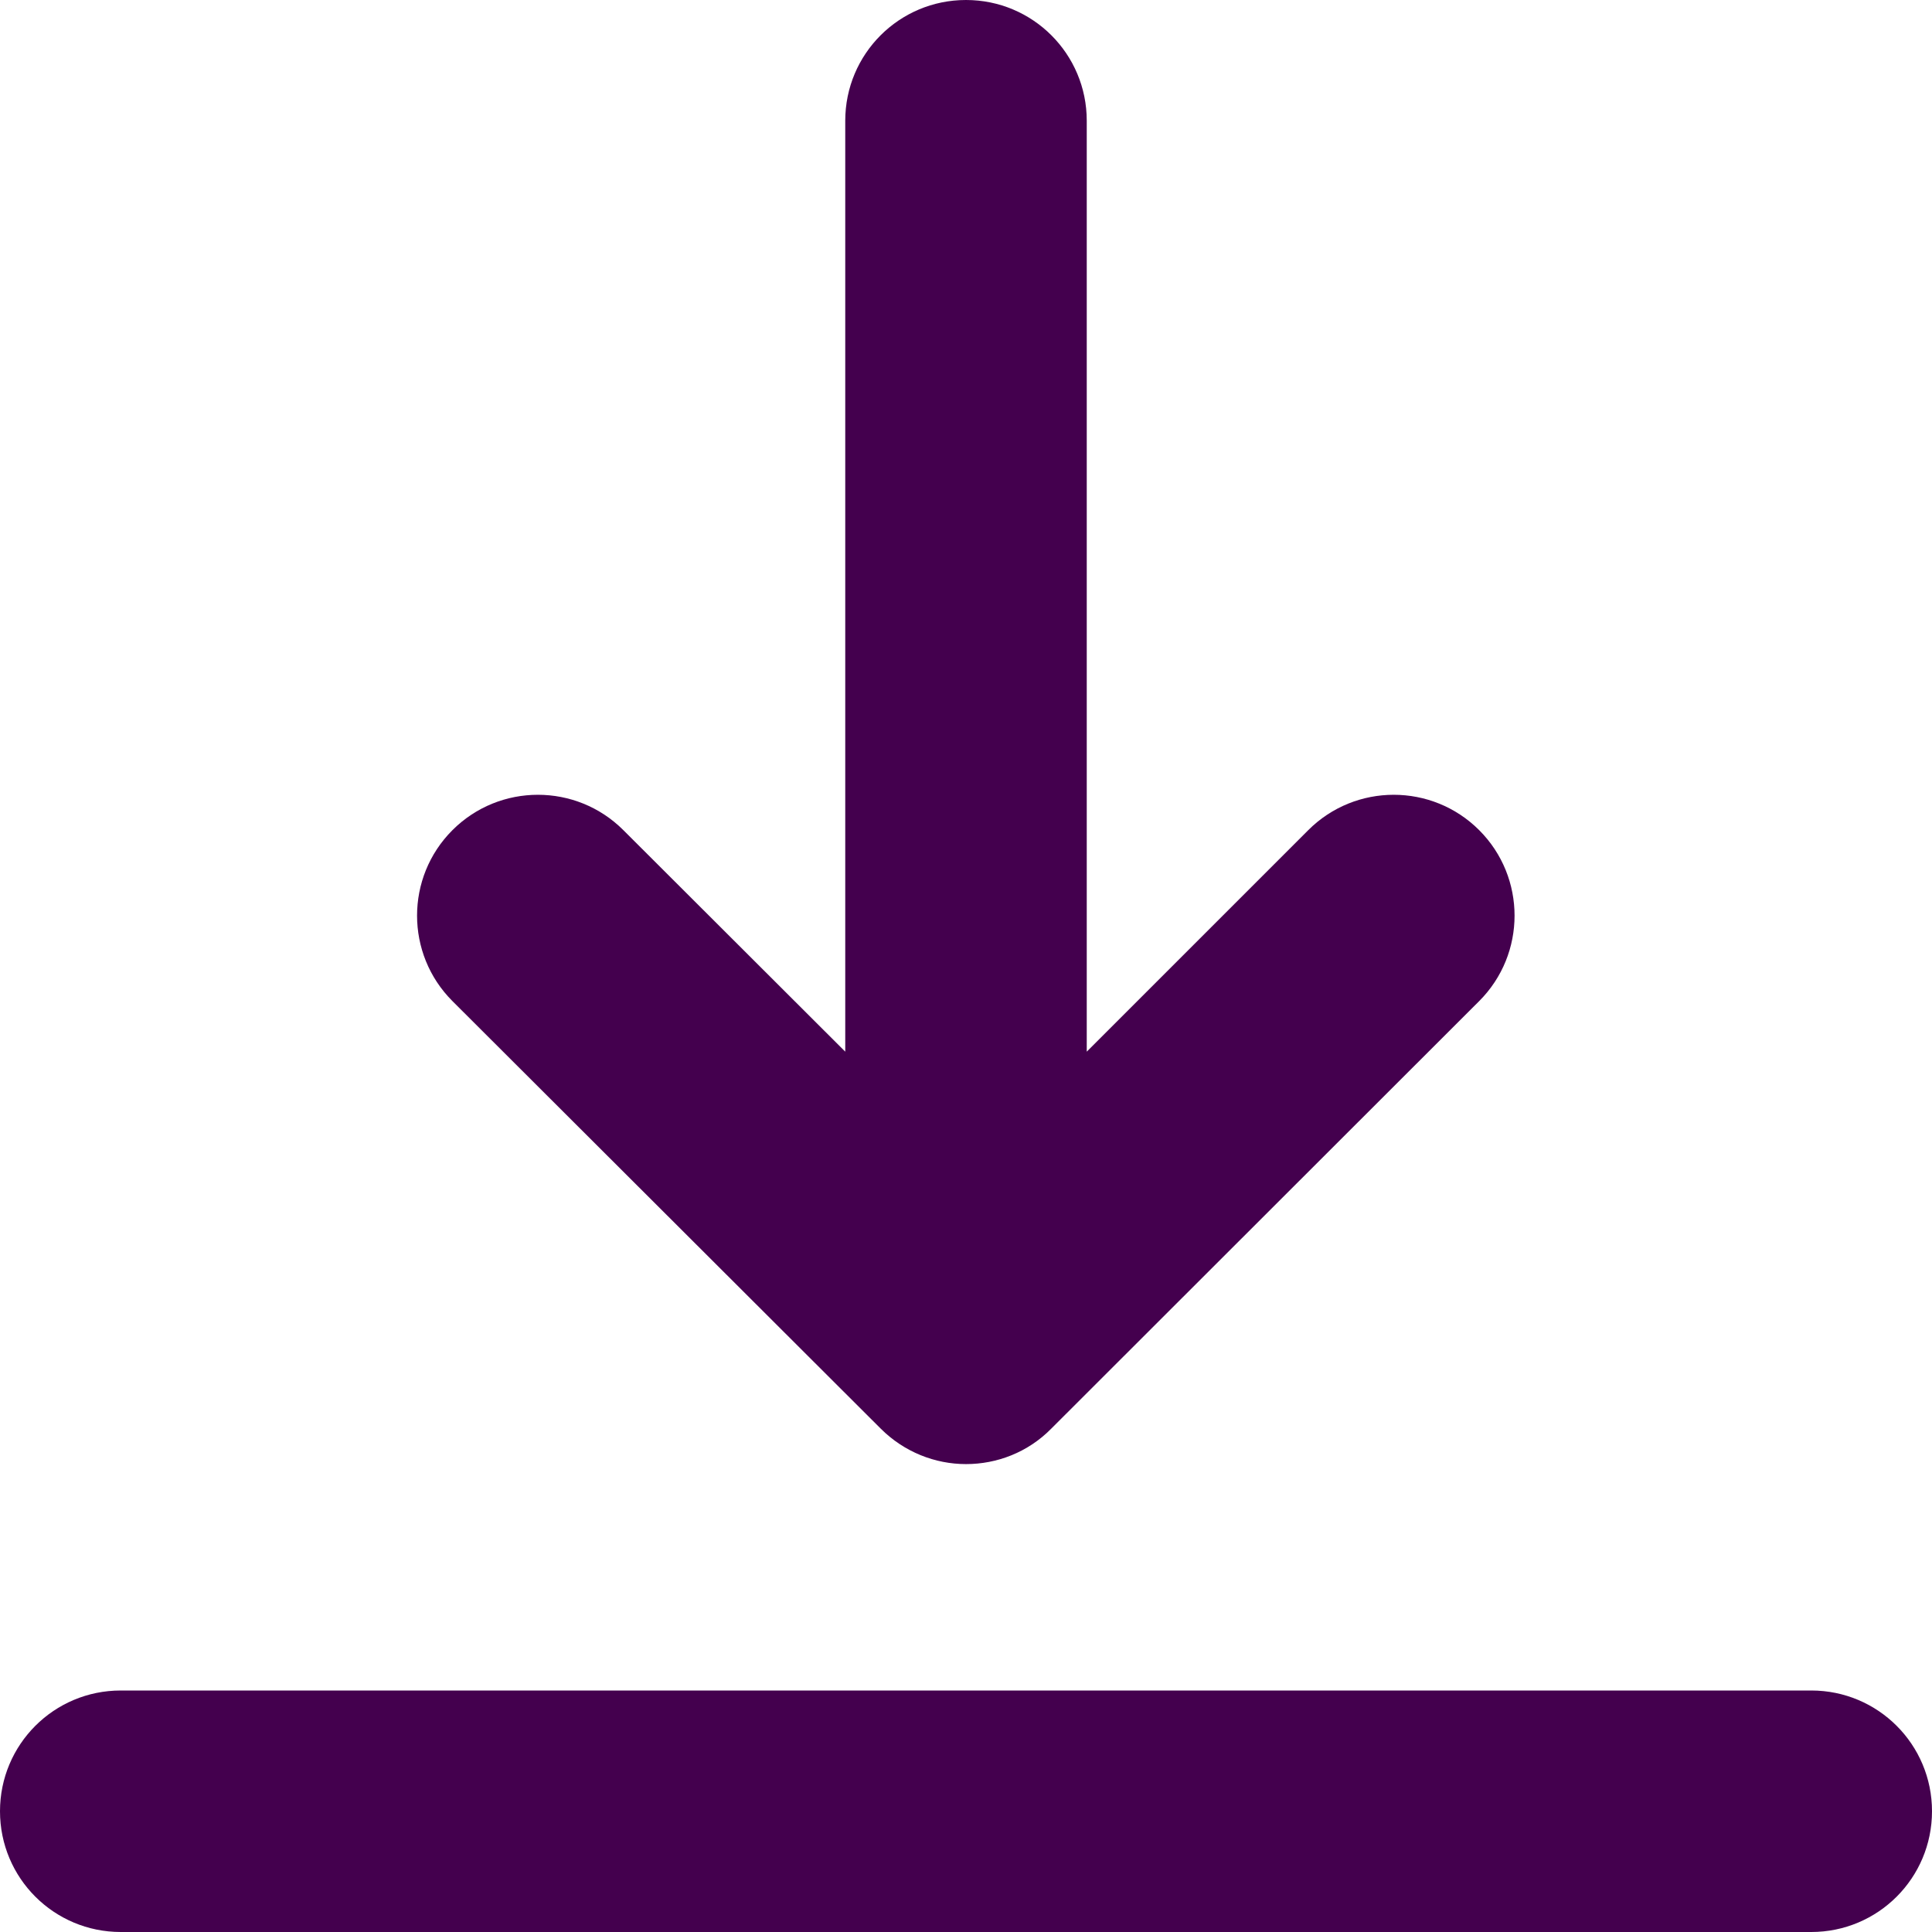
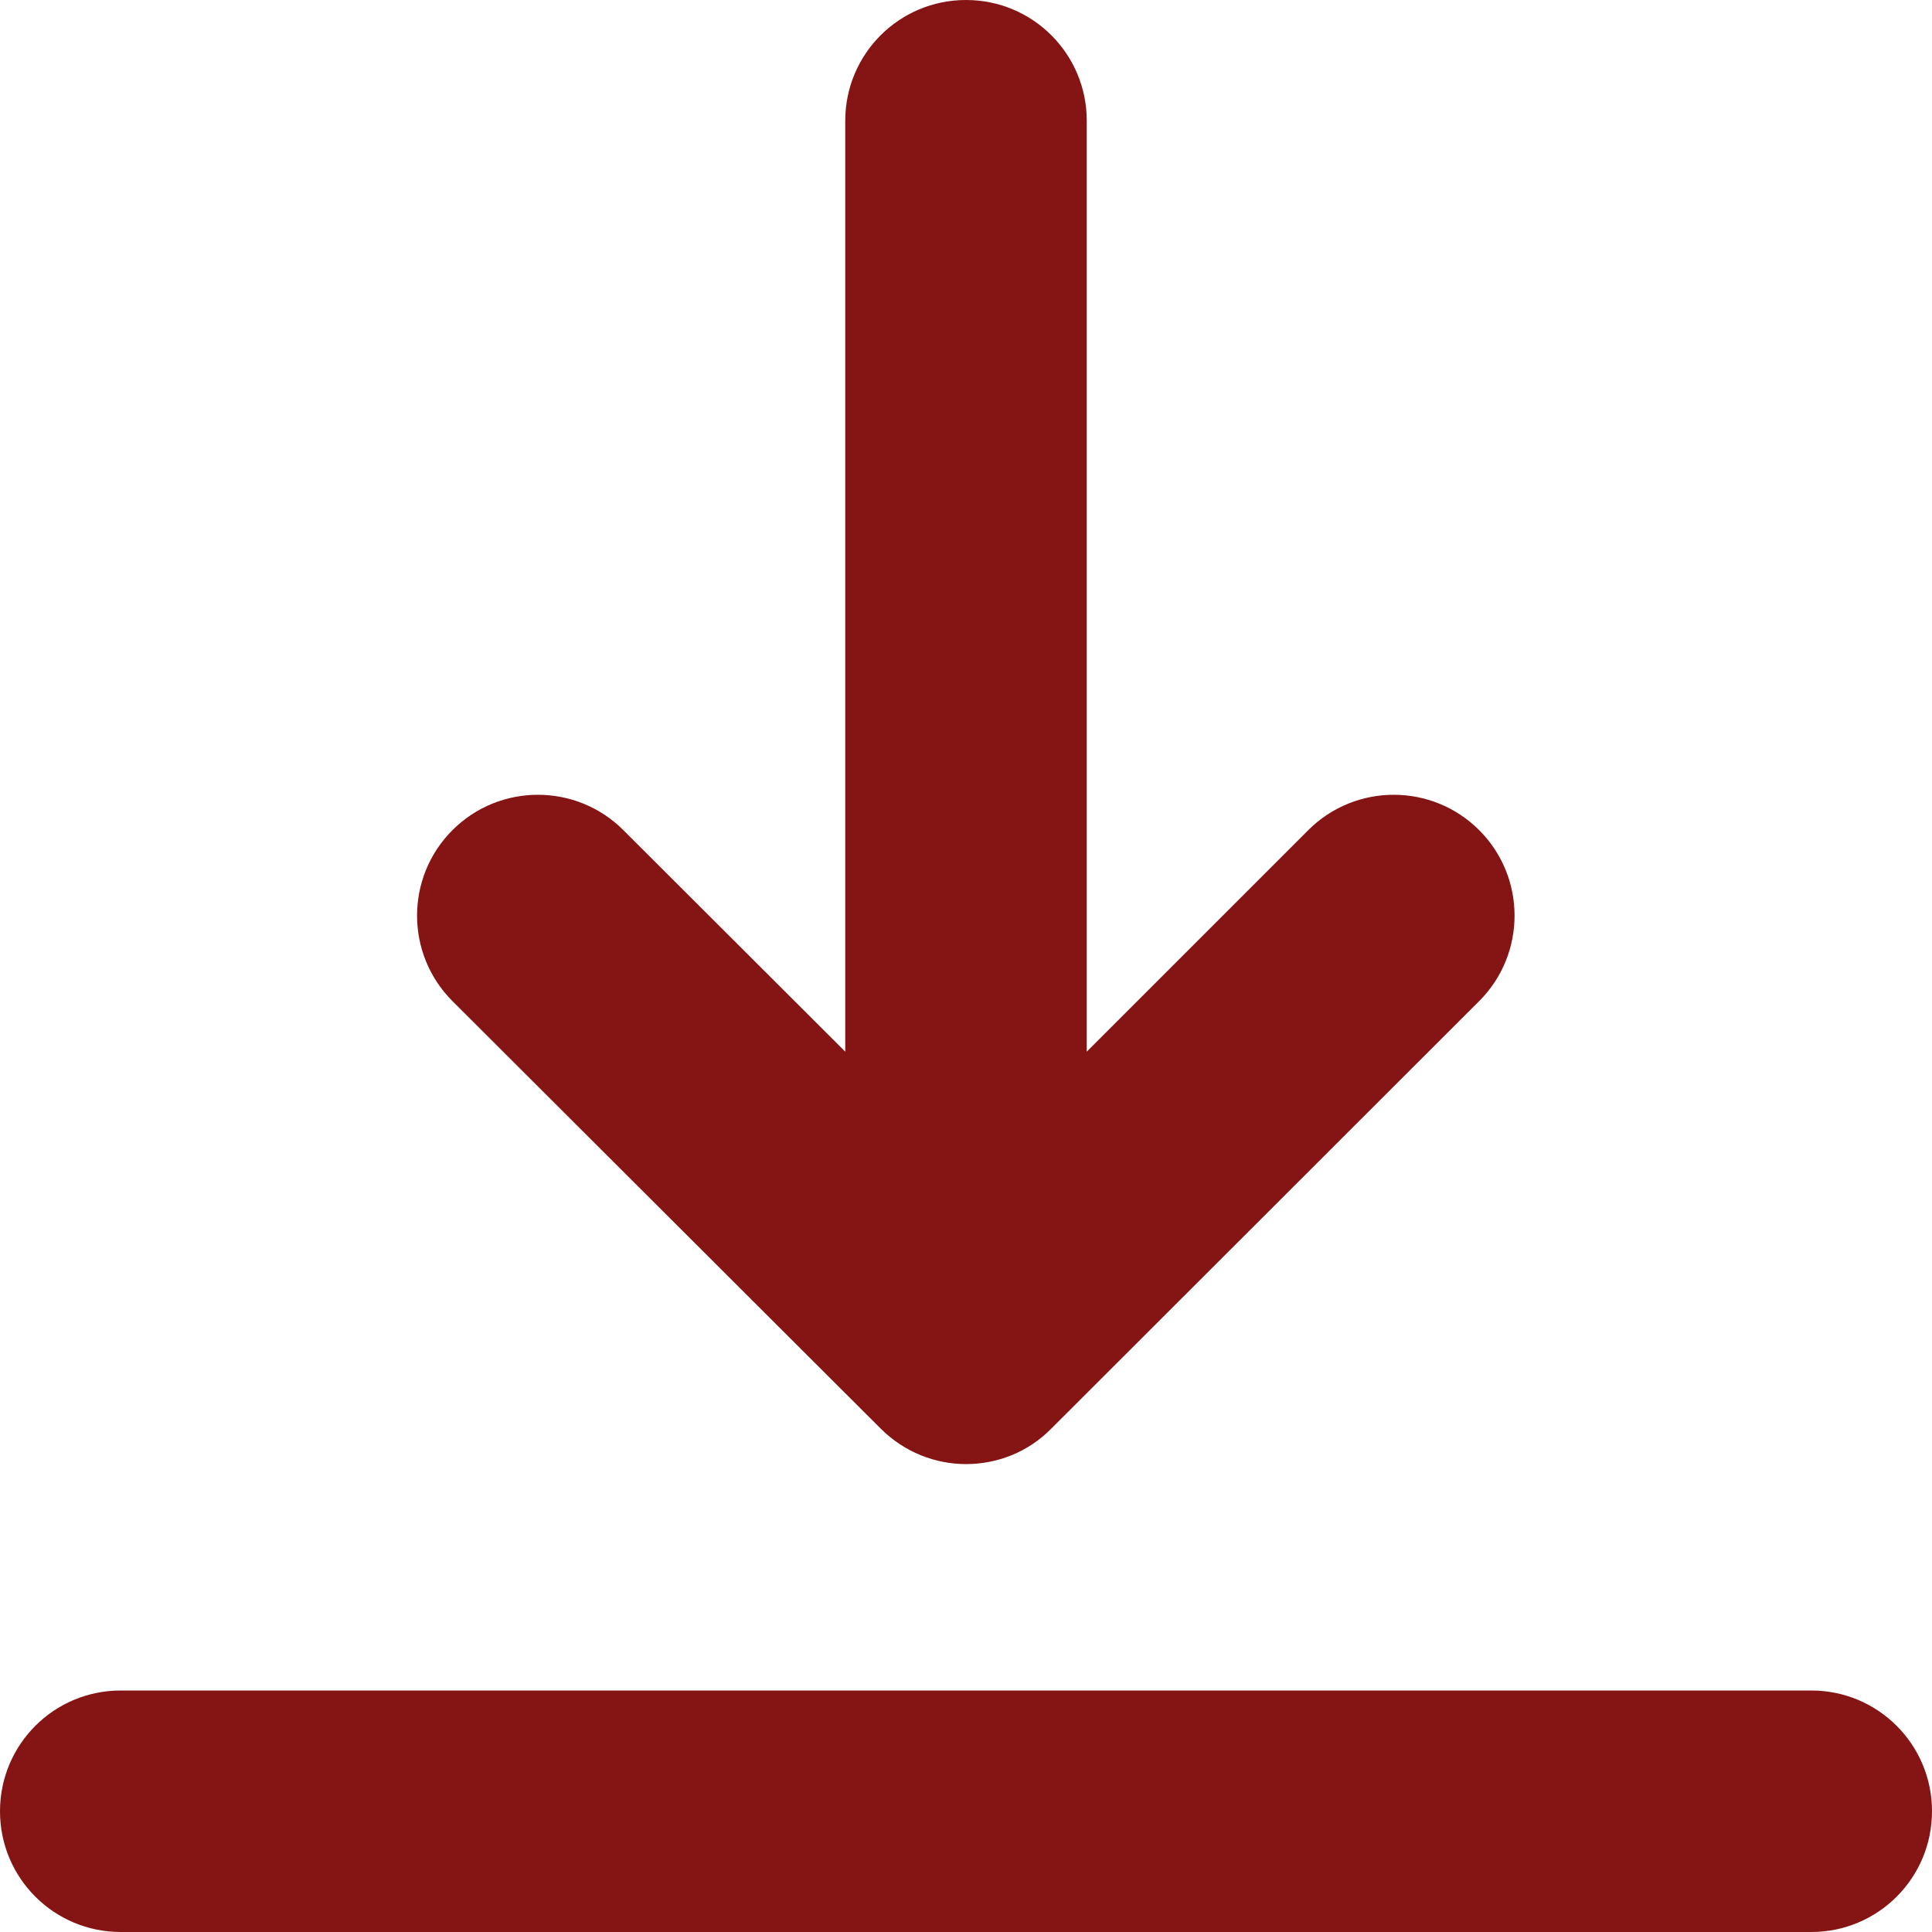
- <svg xmlns="http://www.w3.org/2000/svg" version="1.1" id="Layer_1" x="0px" y="0px" viewBox="0 0 512 512" style="enable-background:new 0 0 512 512;" xml:space="preserve">
+ <svg xmlns="http://www.w3.org/2000/svg" version="1.1" id="Layer_1" x="0px" y="0px" viewBox="0 0 512 512" style="enable-background:new 0 0 512 512;" xml:space="preserve" fill="#851414">
  <style type="text/css">
- 	.st0{fill:#44004E;}
+ 	.st0{fill: #851414;}
</style>
  <path class="st0" d="M512,480c0,17.7-14.3,32-32,32H32c-17.7,0-32-14.3-32-32s14.3-32,32-32h448C497.7,448,512,462.3,512,480z   M233.4,378.6c6.2,6.2,14.4,9.4,22.6,9.4c8.2,0,16.4-3.1,22.6-9.4L392,265.3c12.5-12.5,12.5-32.8,0-45.3s-32.8-12.5-45.3,0  L288,278.7V32c0-17.7-14.3-32-32-32s-32,14.3-32,32v246.7L165.2,220c-12.5-12.5-32.8-12.5-45.3,0s-12.5,32.8,0,45.3L233.4,378.6z" />
</svg>
